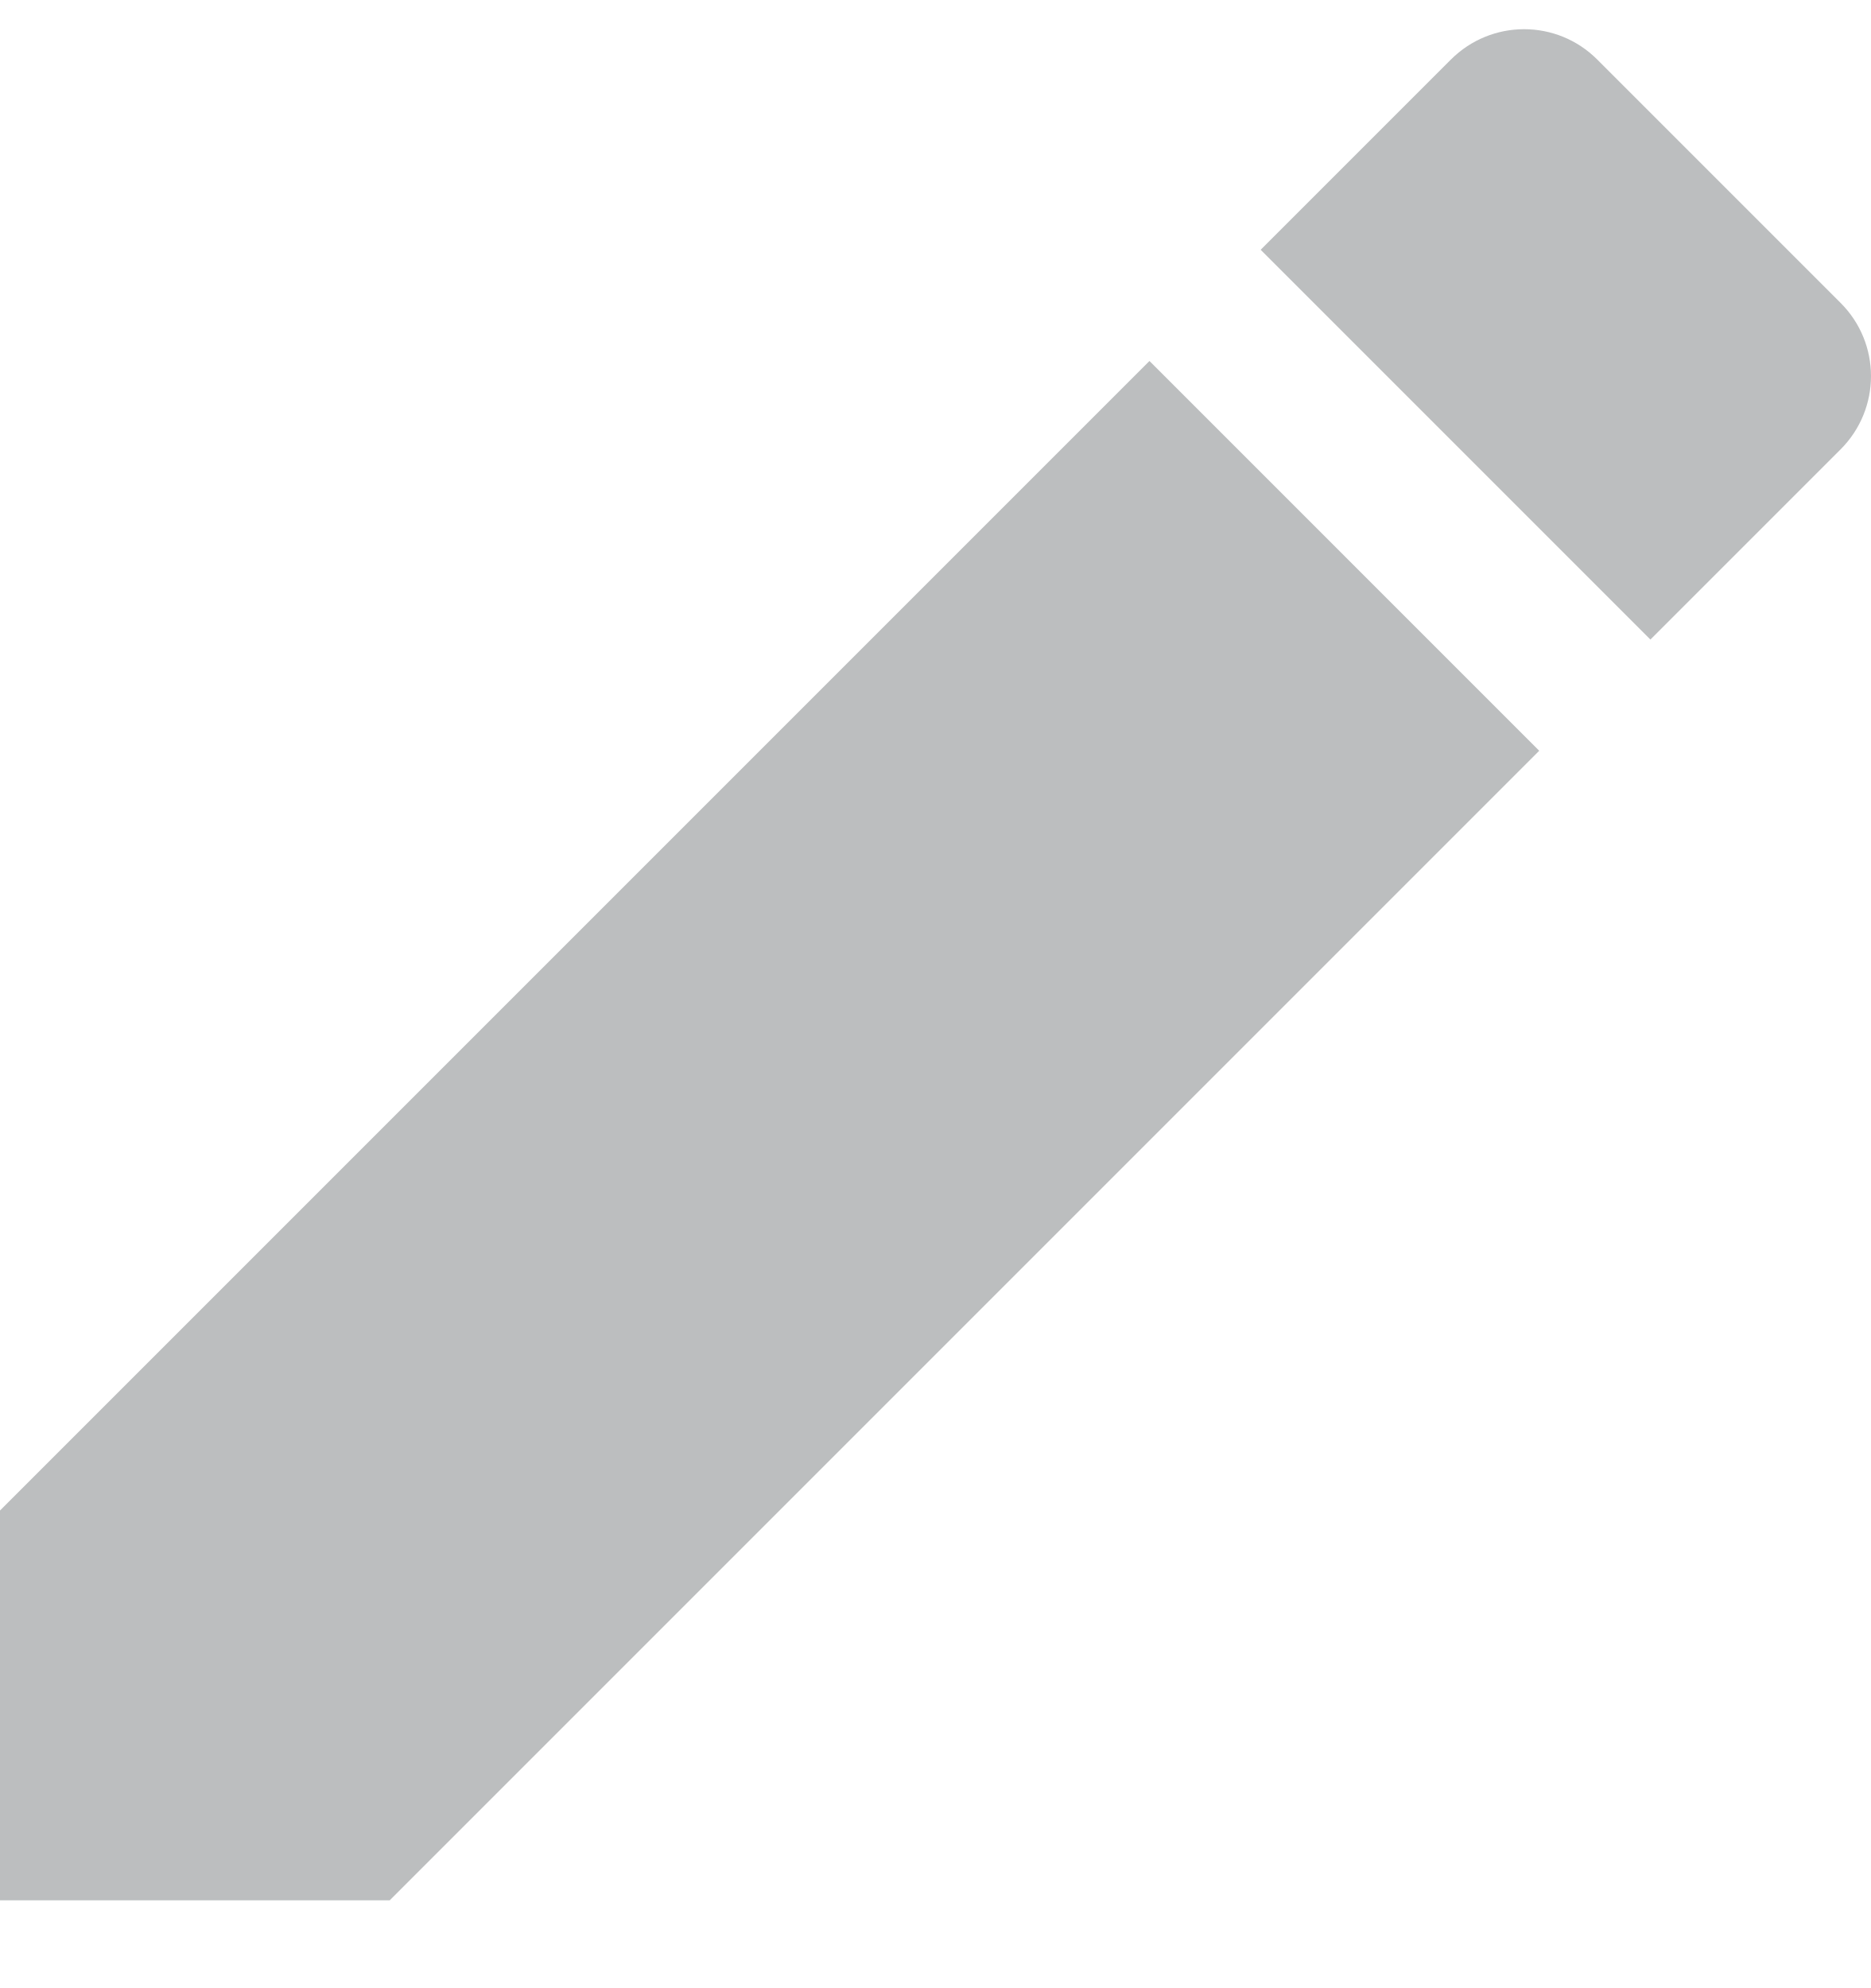
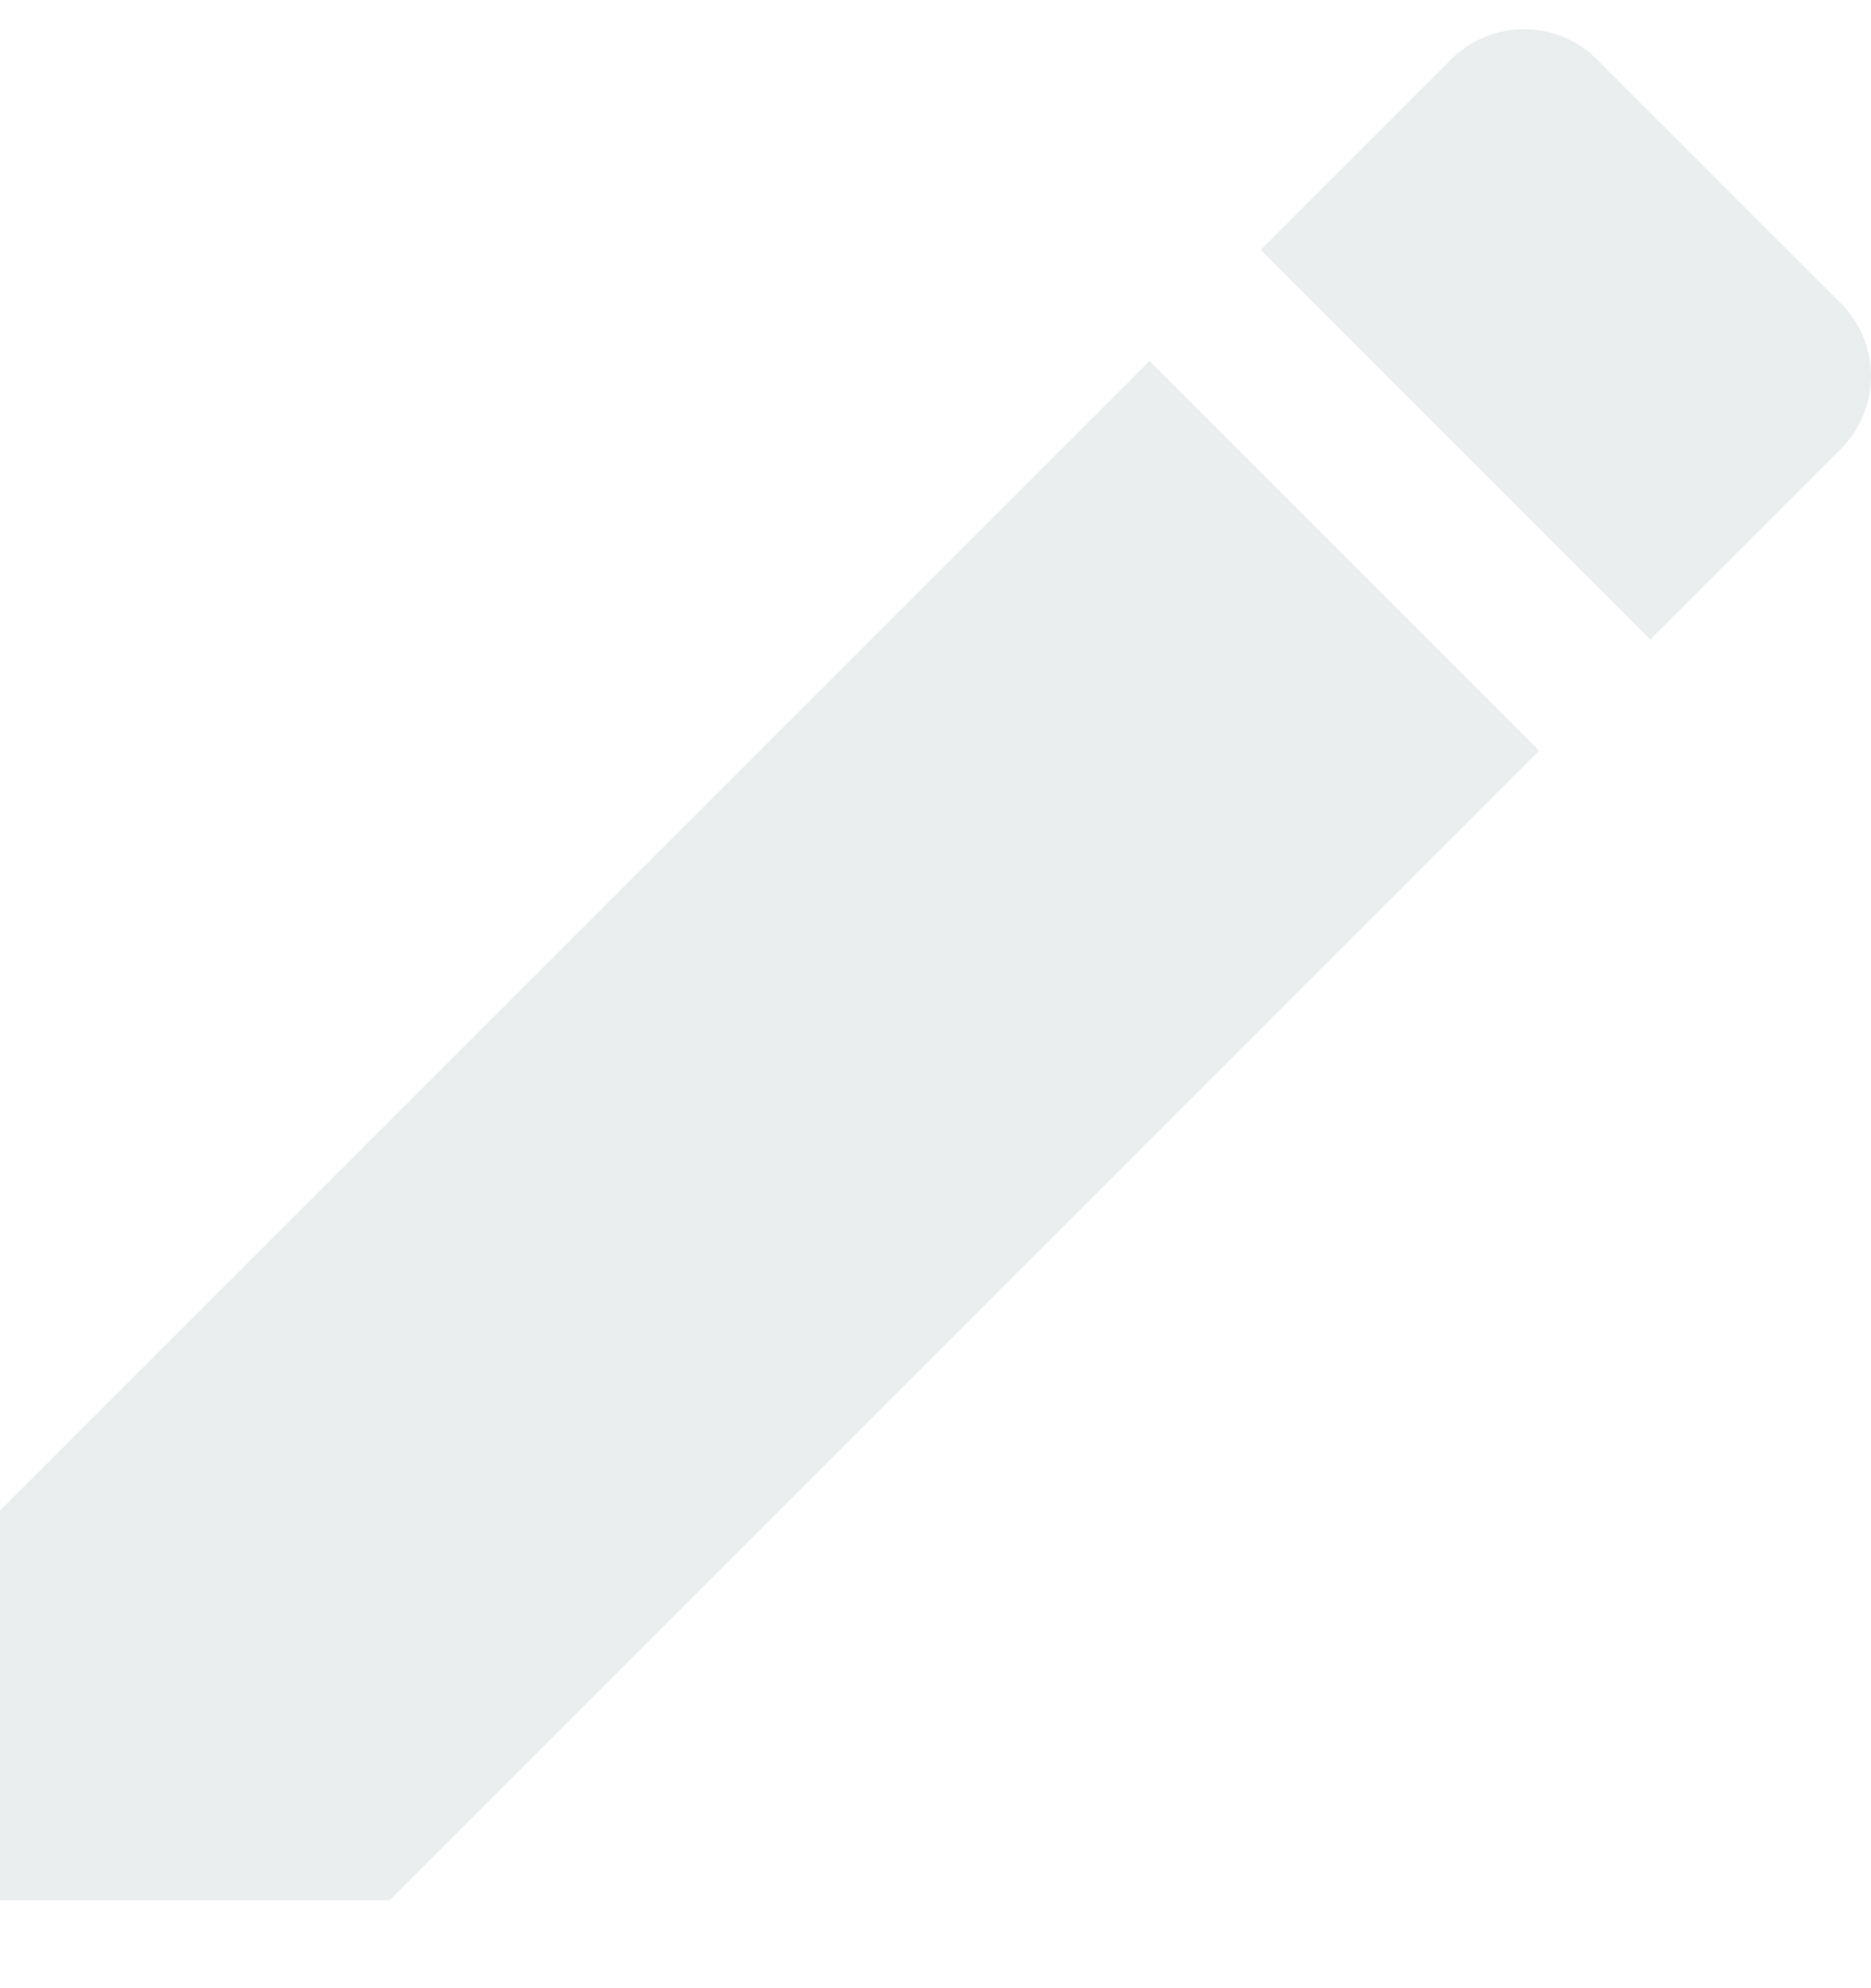
- <svg xmlns="http://www.w3.org/2000/svg" width="16" height="17" viewBox="0 0 16 17" fill="none">
+ <svg xmlns="http://www.w3.org/2000/svg" width="current" height="current" viewBox="0 0 16 17" fill="none">
  <path d="M0 12.917V16.25H3.333L13.163 6.42L9.83 3.087L0 12.917ZM15.74 3.843C16.087 3.496 16.087 2.936 15.74 2.59L13.66 0.51C13.314 0.163 12.754 0.163 12.407 0.51L10.781 2.136L14.114 5.469L15.74 3.843Z" fill="#EBEEEF" />
-   <path d="M0 12.917V16.25H3.333L13.163 6.42L9.83 3.087L0 12.917ZM15.74 3.843C16.087 3.496 16.087 2.936 15.74 2.59L13.66 0.51C13.314 0.163 12.754 0.163 12.407 0.51L10.781 2.136L14.114 5.469L15.74 3.843Z" fill="black" fill-opacity="0.2" />
+   <path d="M0 12.917V16.25H3.333L13.163 6.42L9.83 3.087L0 12.917ZM15.74 3.843C16.087 3.496 16.087 2.936 15.74 2.59L13.66 0.51C13.314 0.163 12.754 0.163 12.407 0.51L10.781 2.136L14.114 5.469L15.74 3.843Z" fill="current" fill-opacity="0.5" />
</svg>
